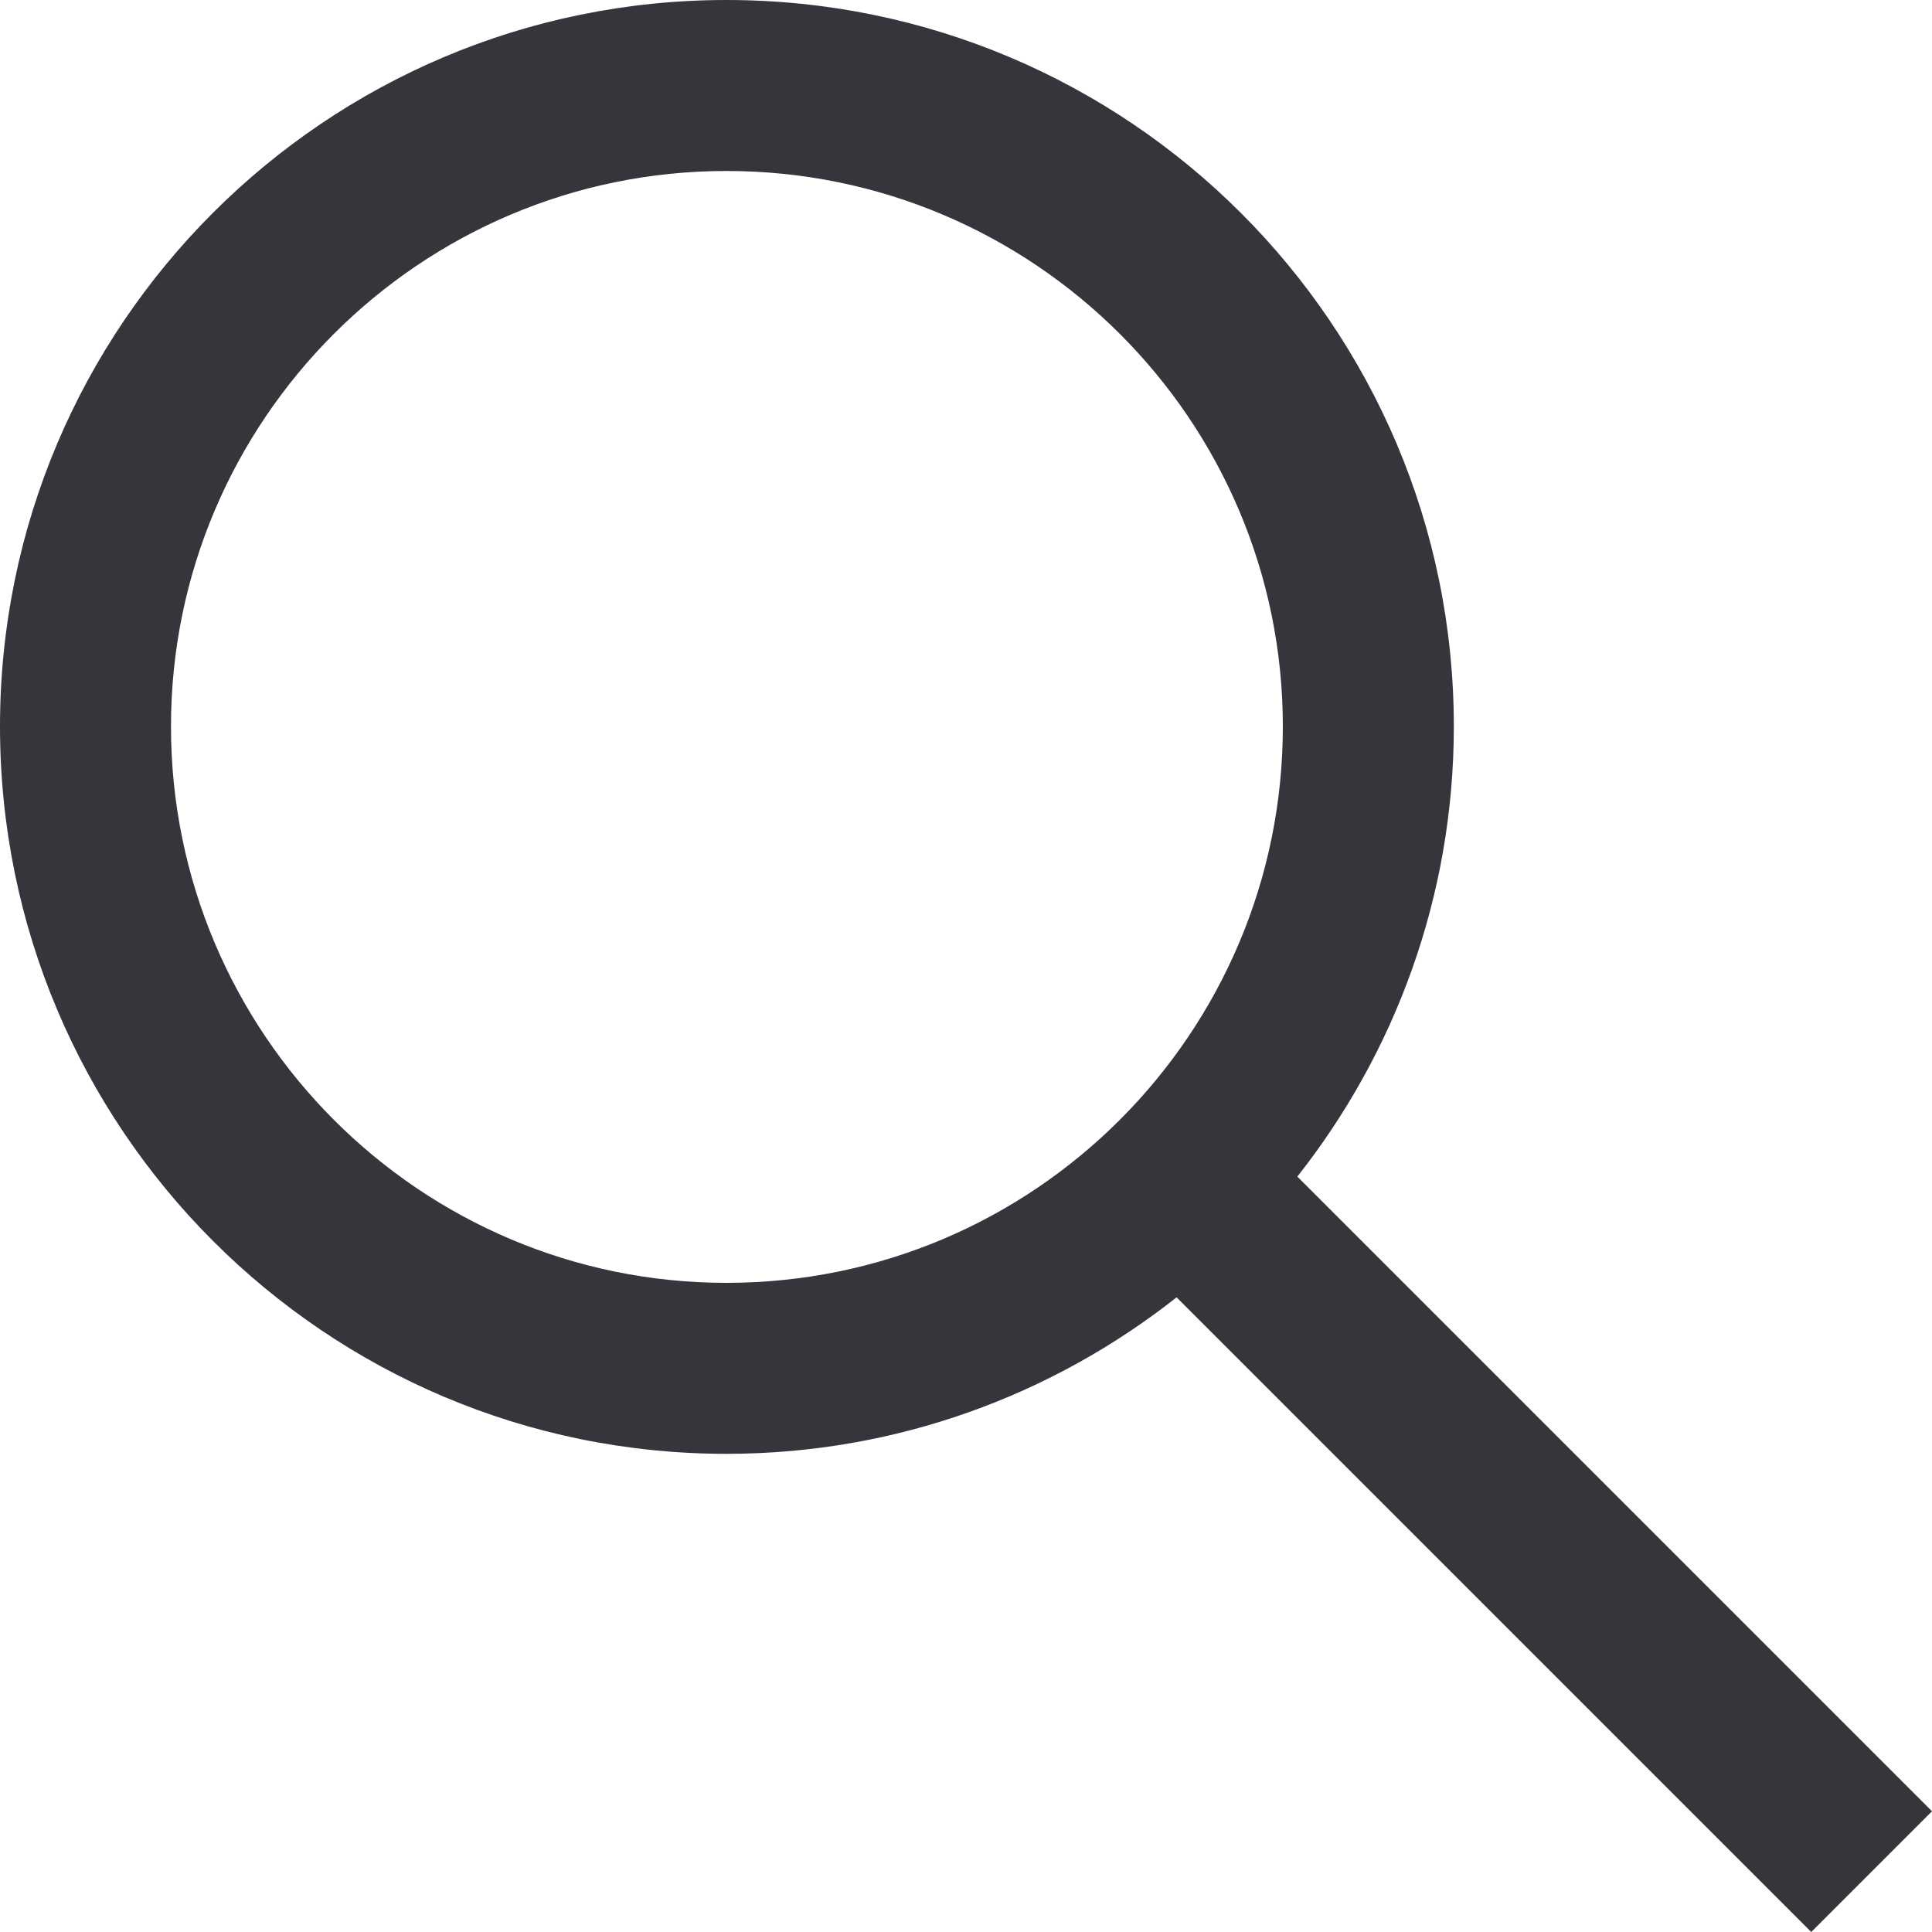
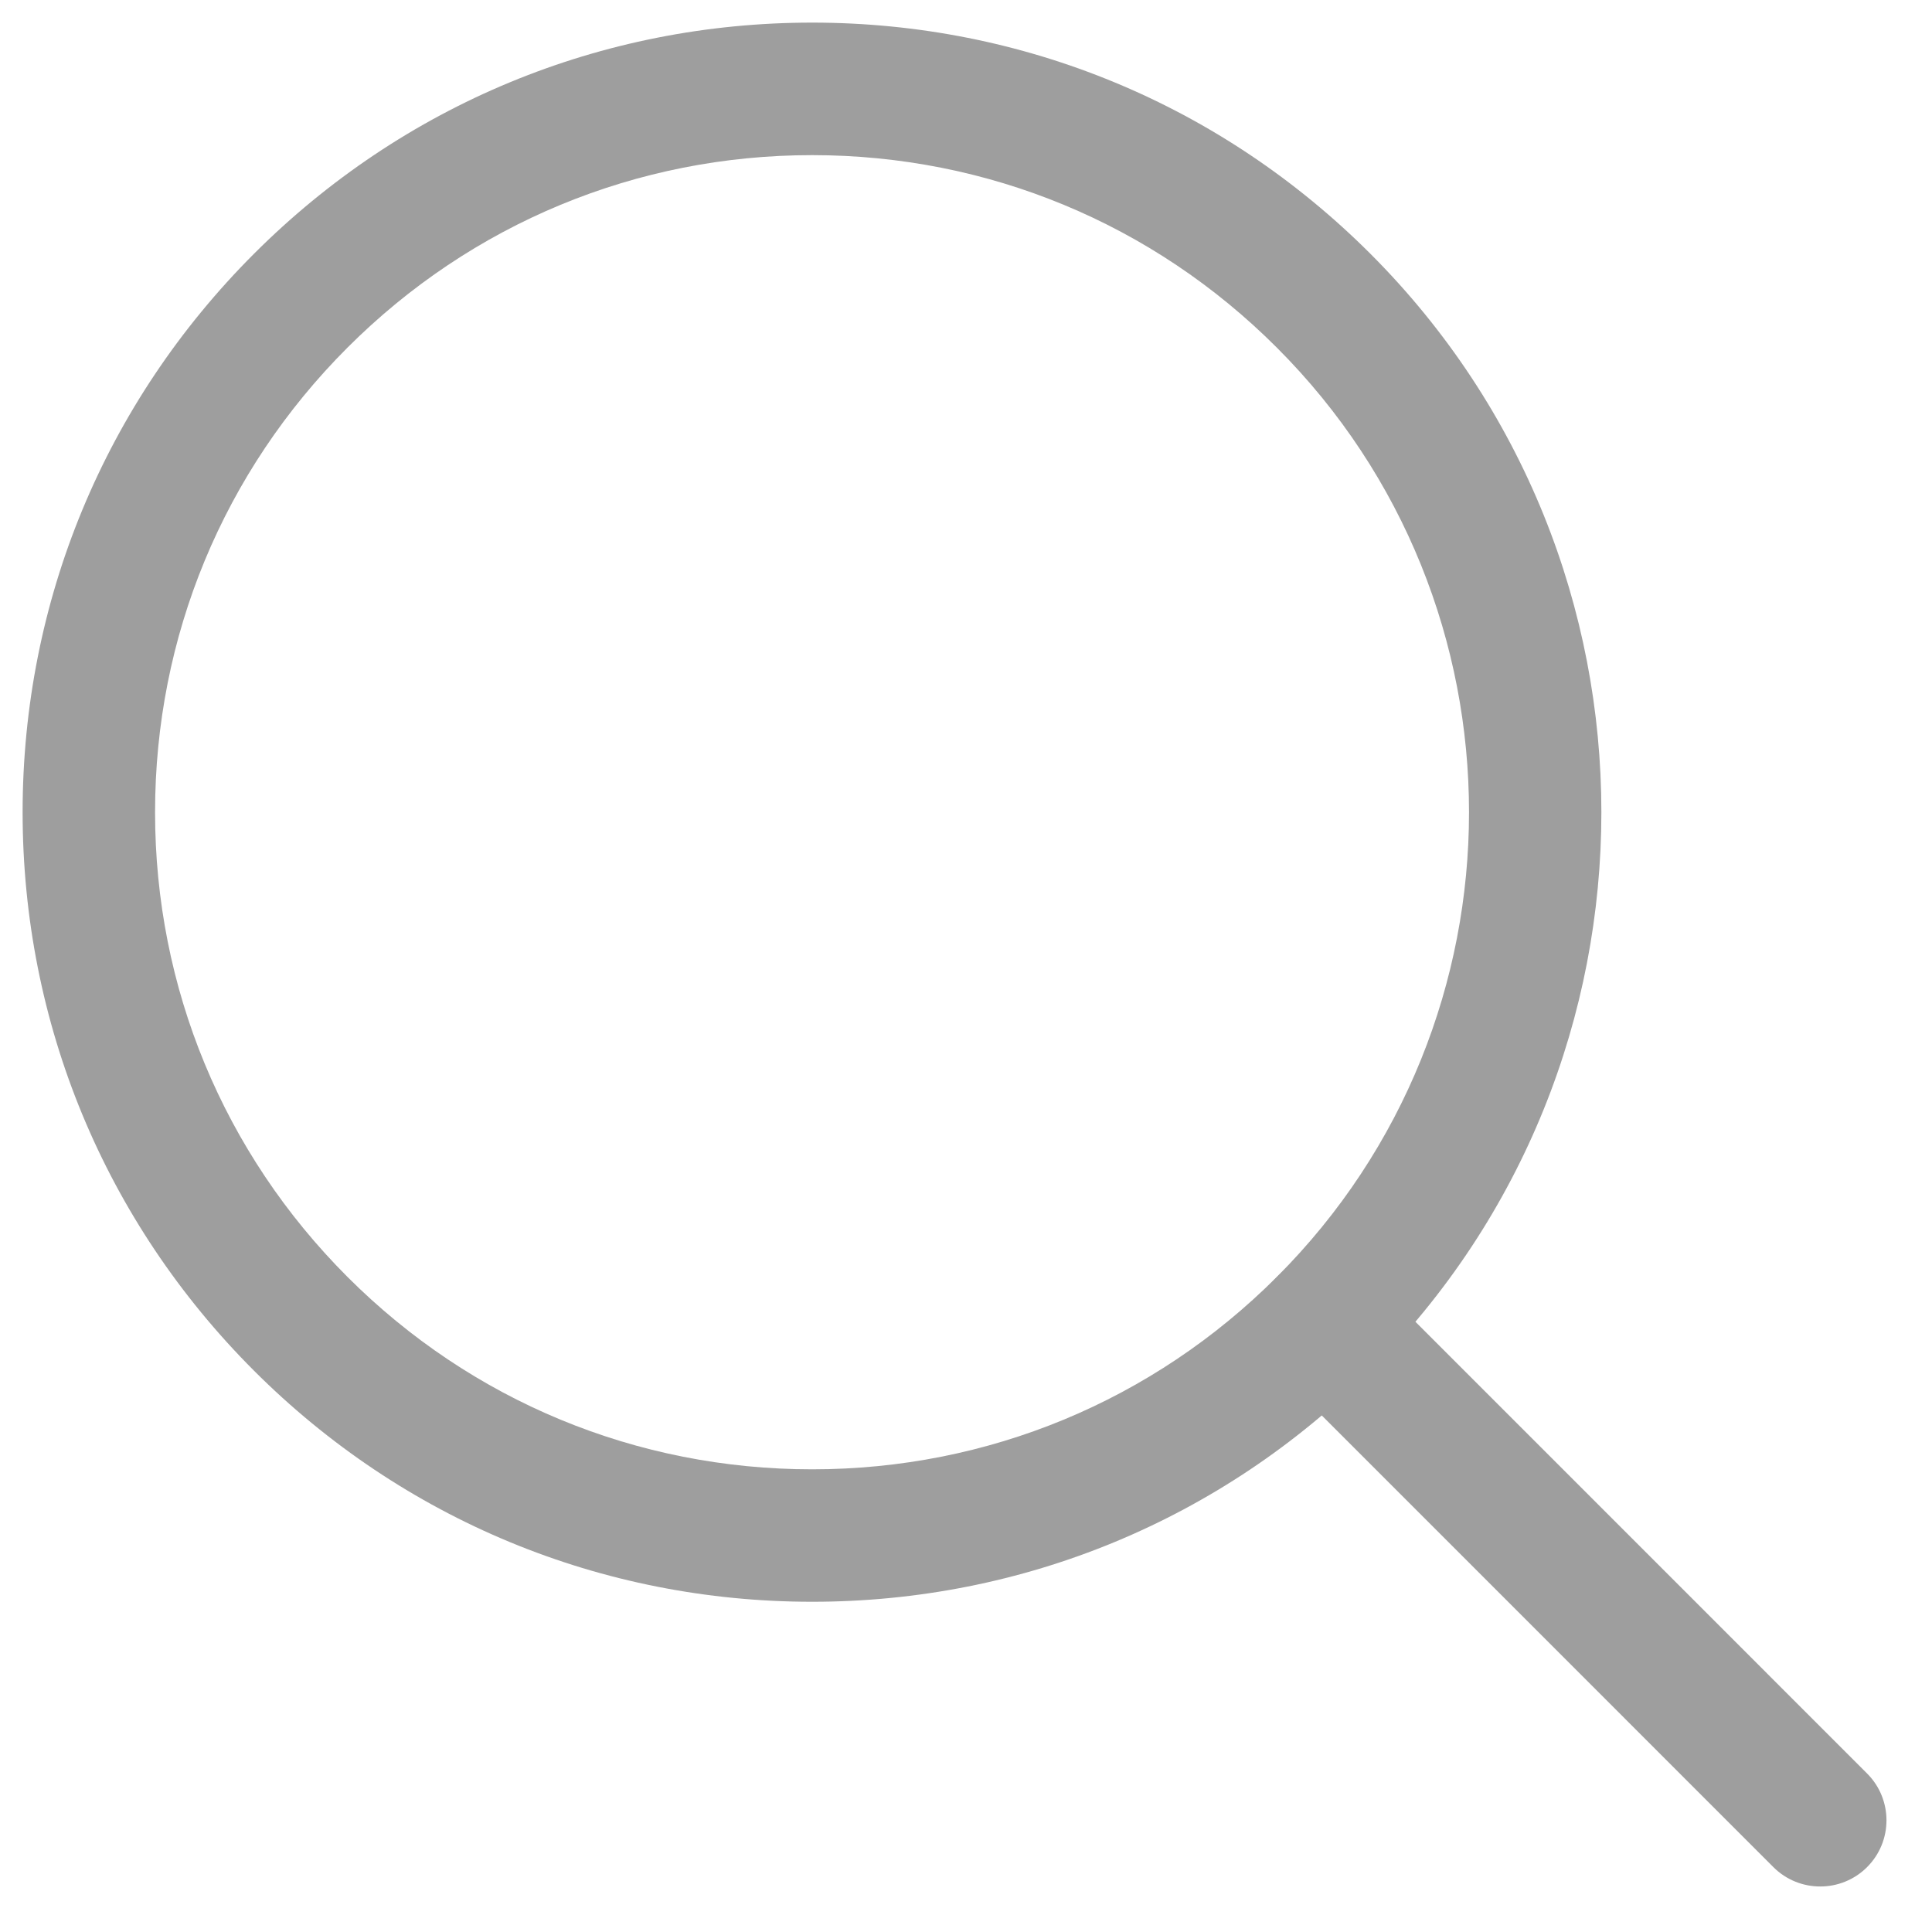
- <svg xmlns="http://www.w3.org/2000/svg" height="20" width="20" viewBox="0 0 20 20">
-   <path fill="#35363c" fill-rule="evenodd" d="M 13.43 12.18 L 20 18.75 L 18.75 20 L 12.18 13.43 C 10.9 14.44 9.28 15.05 7.52 15.05 C 3.37 15.05 0 11.68 0 7.52 C 0 3.37 3.37 0 7.52 0 C 11.68 0 15.05 3.37 15.05 7.52 C 15.05 9.28 14.44 10.9 13.43 12.18 L 13.43 12.18 L 13.43 12.18 Z M 7.52 13.28 C 10.7 13.28 13.28 10.7 13.28 7.52 C 13.28 4.35 10.7 1.77 7.52 1.77 C 4.35 1.77 1.77 4.35 1.77 7.52 C 1.77 10.7 4.35 13.28 7.52 13.28 L 7.52 13.28 Z M 7.52 13.28" />
+ <svg xmlns="http://www.w3.org/2000/svg" width="27px" height="27px" viewBox="0 0 27 27" version="1.1">
+   <defs />
+   <g id="Page-1" stroke="none" stroke-width="1" fill="none" fill-rule="evenodd">
+     <g id="Index" transform="translate(-1240, -70)" fill="#9E9E9E">
+       <g id="Head-menu" transform="translate(47, 37)">
+         <g id="search" transform="translate(1193, 33)">
+           <path d="M11.35,22.385 C8.403,22.385 5.632,21.238 3.548,19.154 C1.464,17.069 0.316,14.298 0.316,11.351 C0.316,8.404 1.464,5.633 3.548,3.548 C5.631,1.464 8.403,0.316 11.35,0.316 C14.298,0.316 17.069,1.464 19.153,3.548 C23.455,7.851 23.455,14.851 19.153,19.154 C17.069,21.238 14.298,22.385 11.35,22.385 L11.35,22.385 Z M11.35,2.168 C8.897,2.168 6.591,3.123 4.856,4.858 C3.121,6.593 2.167,8.898 2.167,11.351 C2.167,13.804 3.122,16.11 4.856,17.845 C6.591,19.58 8.897,20.534 11.35,20.534 C13.804,20.534 16.11,19.579 17.844,17.845 C21.425,14.264 21.425,8.438 17.844,4.858 C16.11,3.123 13.804,2.168 11.35,2.168 L11.35,2.168 Z" id="Shape" />
+           <path d="M24.783,26.093 L17.845,19.154 C17.483,18.792 17.483,18.206 17.845,17.845 C18.206,17.483 18.792,17.483 19.154,17.845 L26.093,24.785 C26.454,25.146 26.454,25.732 26.093,26.093 C25.912,26.274 25.675,26.364 25.438,26.364 C25.201,26.364 24.964,26.274 24.783,26.093 Z" id="Shape" />
+         </g>
+       </g>
+     </g>
+   </g>
</svg>
